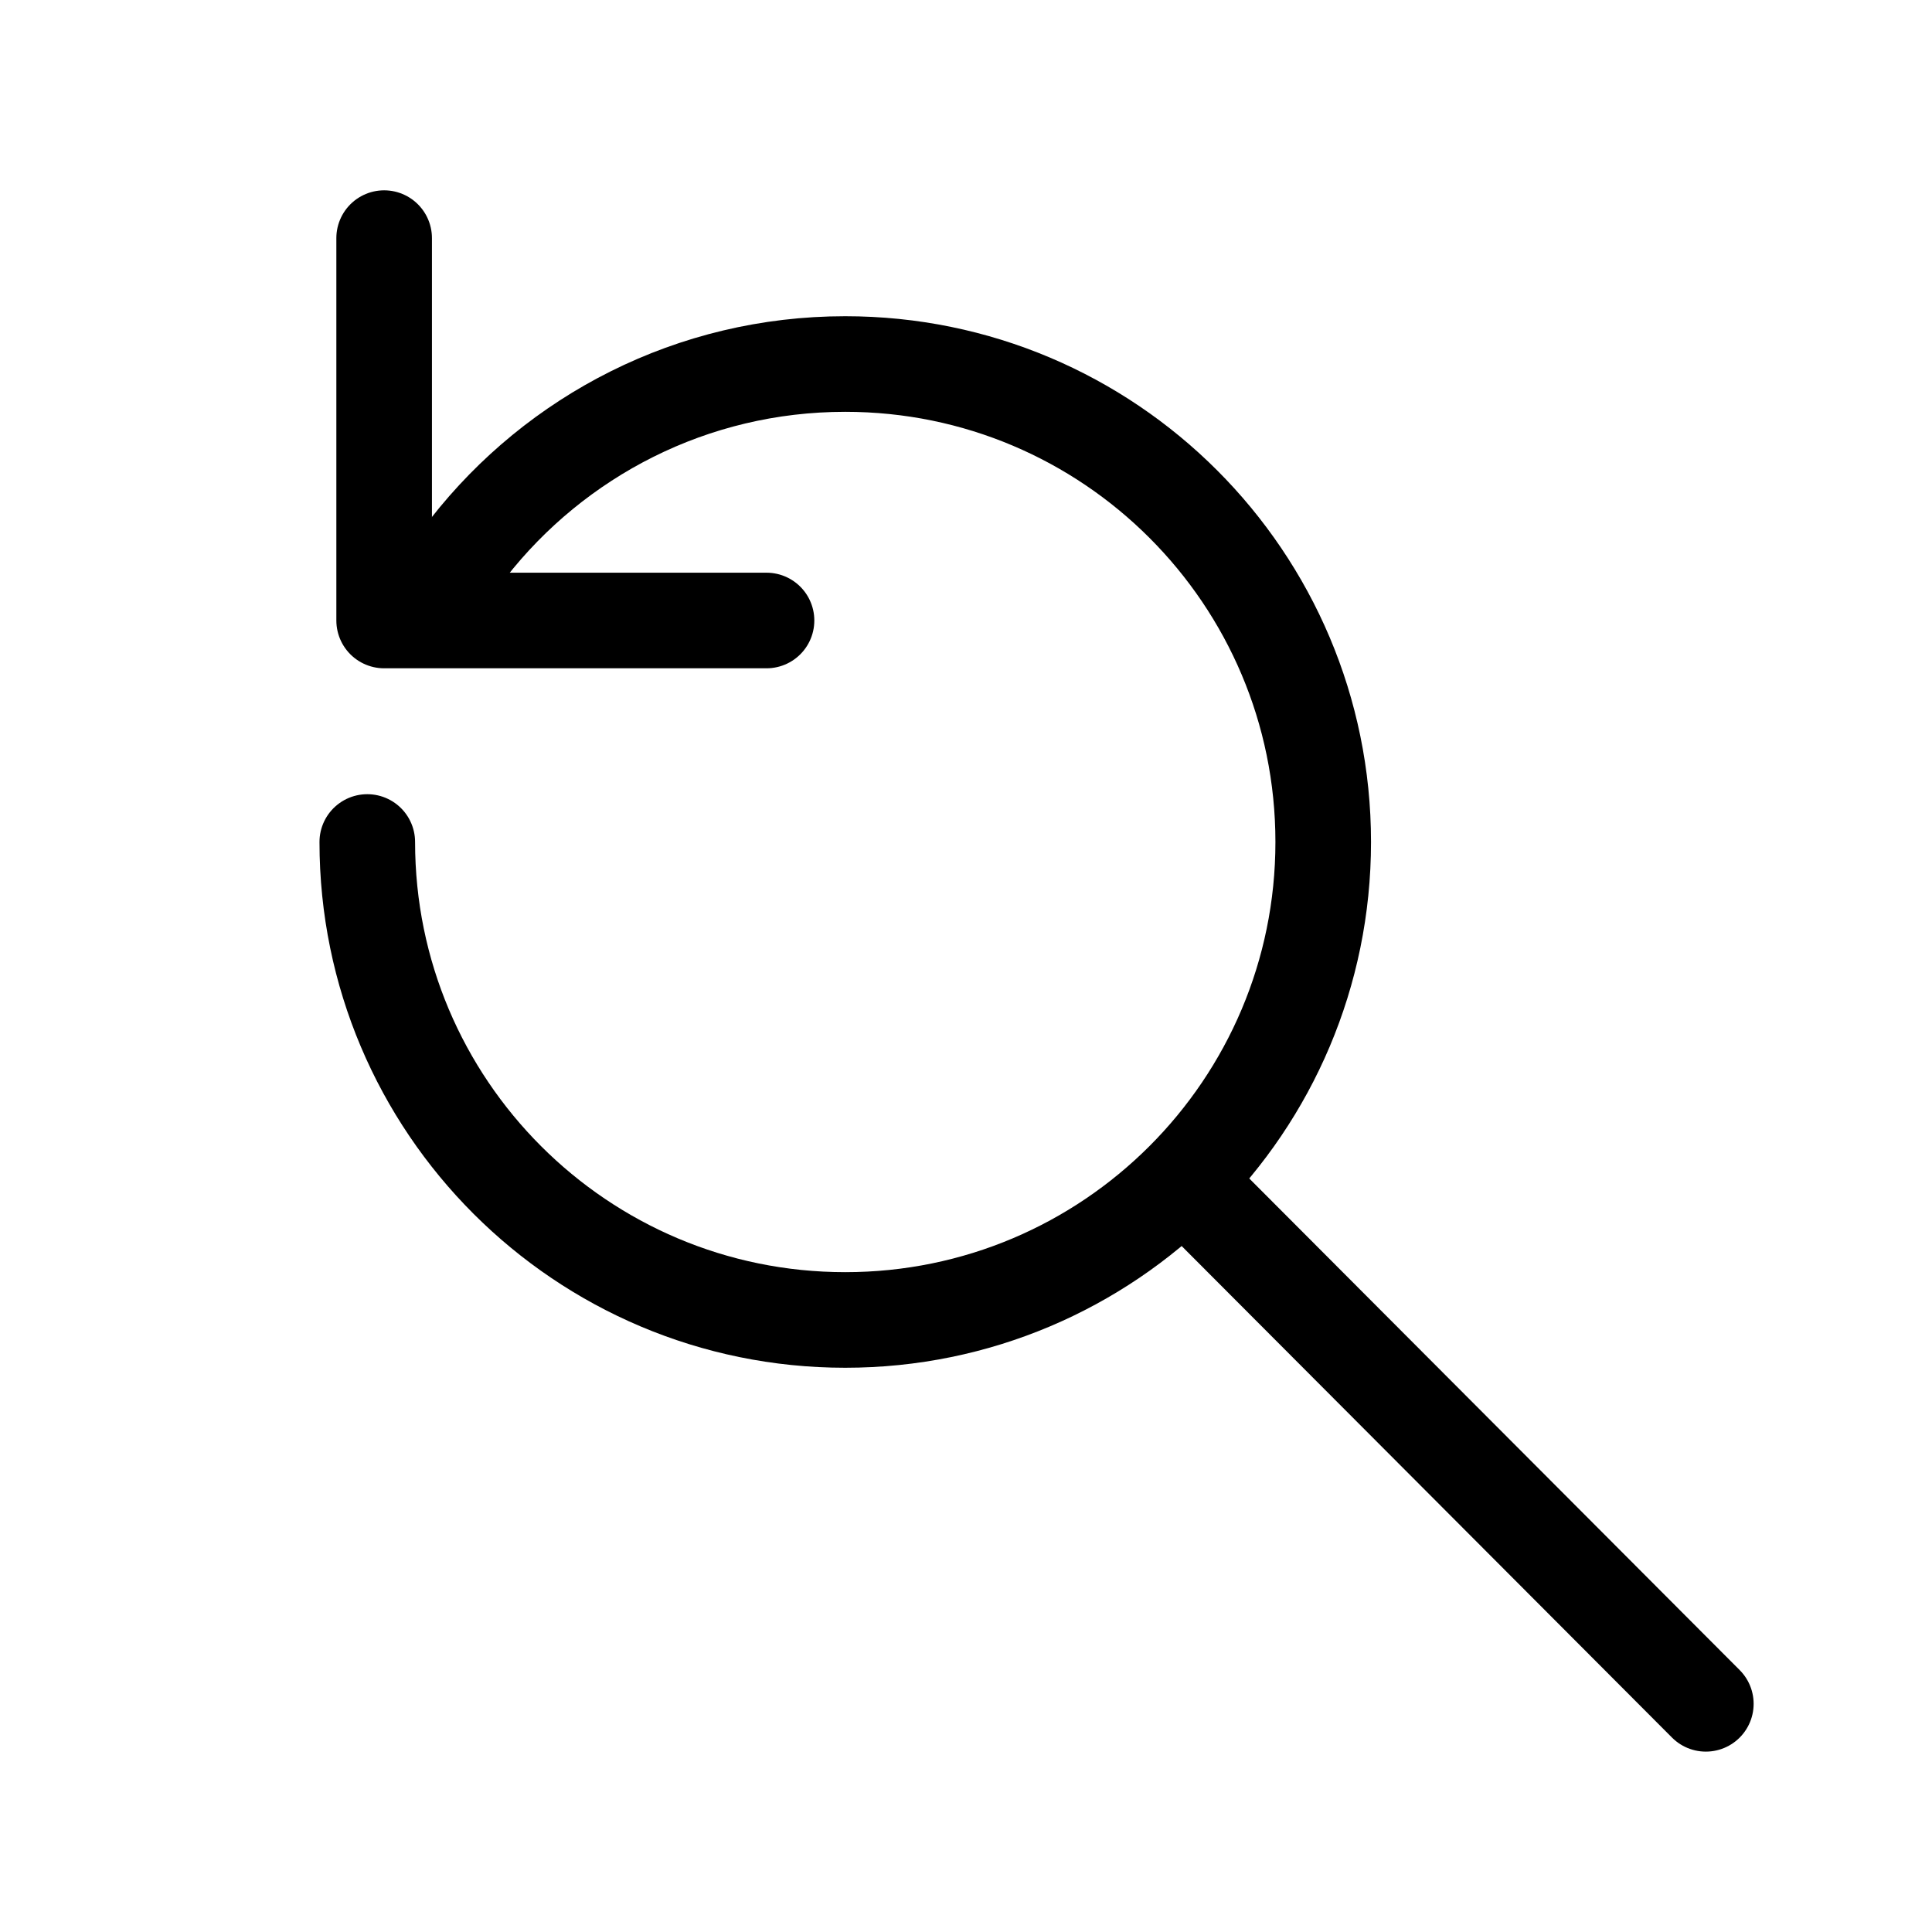
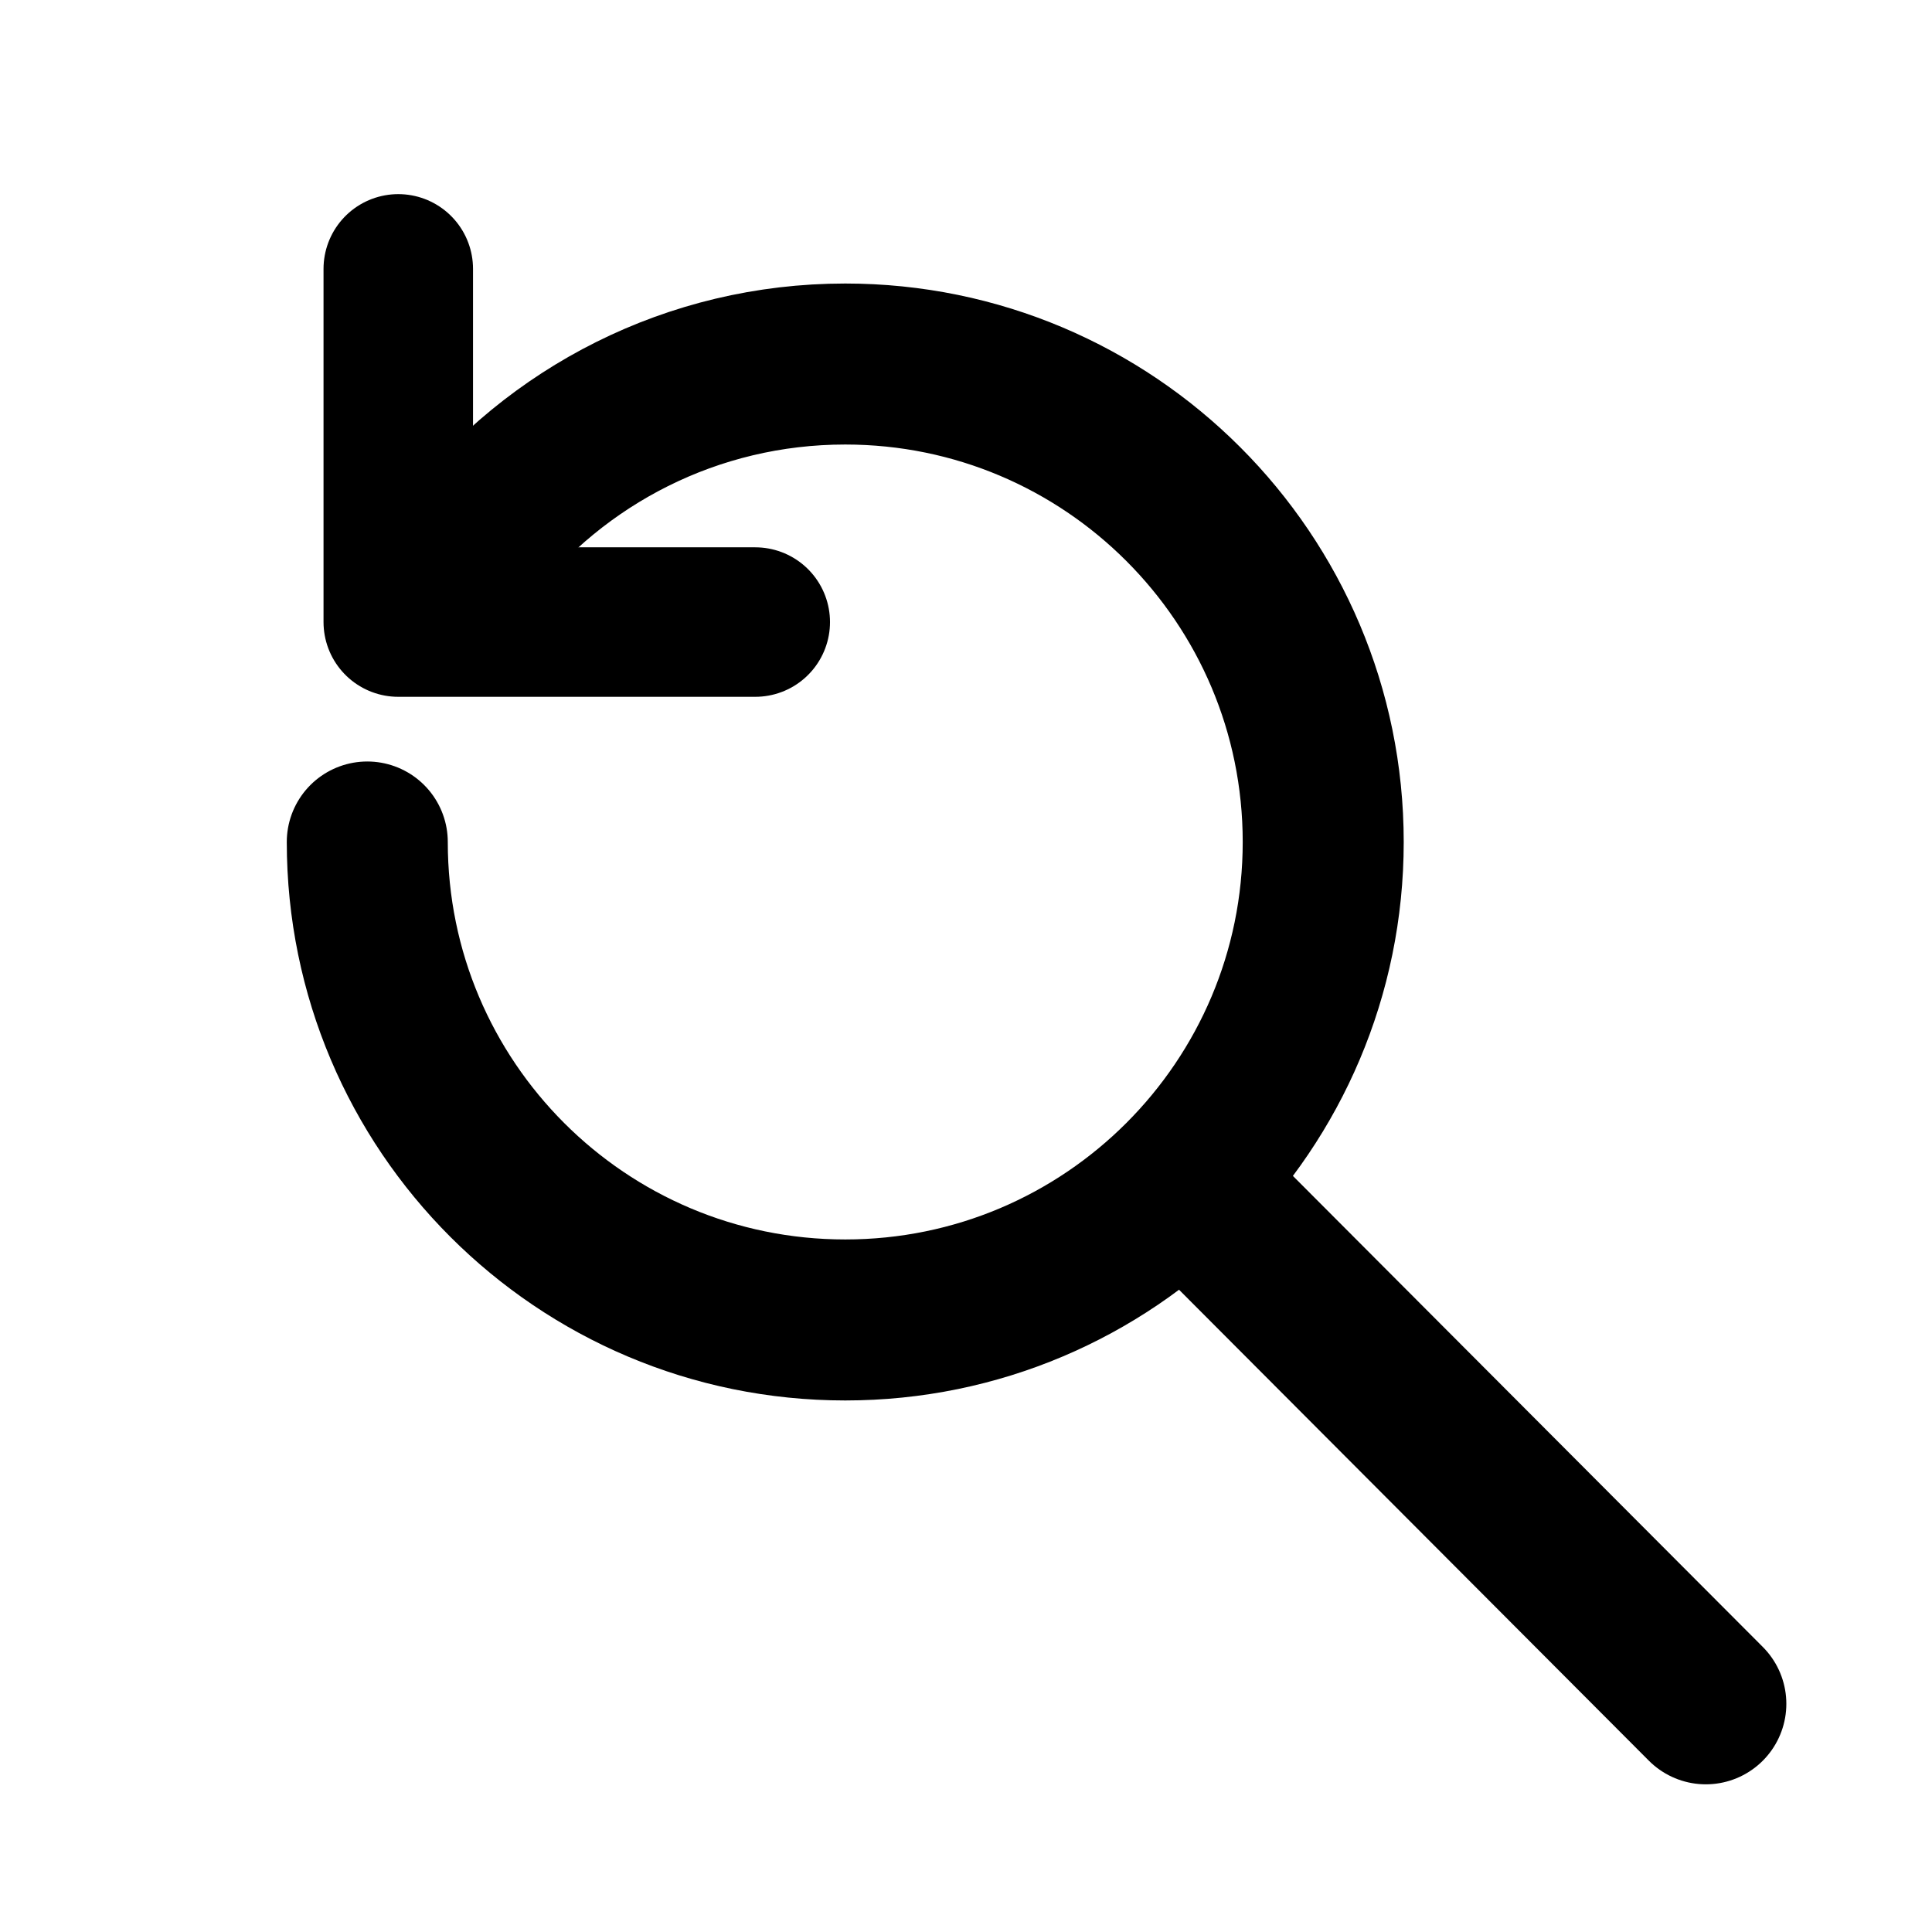
<svg xmlns="http://www.w3.org/2000/svg" height="48" viewBox="0 0 48 48" width="48" version="1.1" id="svg1671">
  <defs id="defs1675" />
  <g fill="none" fill-rule="evenodd" stroke="#2a2e3b" stroke-linecap="round" stroke-linejoin="round" transform="translate(3,1)" id="g1669">
-     <path d="m 6.125,19.919 c 0,6.558 5.317,11.875 11.875,11.875 6.558,0 11.875,-5.317 11.875,-11.875 0,-6.558 -5.317,-11.875 -11.875,-11.875 -3.805,0 -7.192,1.79 -9.366,4.573" id="path1663" style="fill:none;stroke:#000000;stroke-width:2.375" />
-     <path d="M 6.544,4.916 V 14.416 H 16.044" id="path1665" style="stroke:#000000;stroke-width:2.375" />
-     <path d="M 39.381,41.331 26.55,28.469" id="path1667" style="stroke:#000000;stroke-width:2.375" />
+     <path d="m 6.125,19.919 c 0,6.558 5.317,11.875 11.875,11.875 6.558,0 11.875,-5.317 11.875,-11.875 0,-6.558 -5.317,-11.875 -11.875,-11.875 -3.805,0 -7.192,1.79 -9.366,4.573" id="path1663" style="fill:none;stroke:#000000;stroke-width:4;stroke-miterlimit:4;stroke-dasharray:none" />
+     <path d="M 6.895,5.68 V 14.455 H 15.764" id="path1665" style="stroke:#000000;stroke-width:3.714;stroke-miterlimit:4;stroke-dasharray:none" />
+     <path d="M 39.381,41.331 26.55,28.469" id="path1667" style="stroke:#000000;stroke-width:4;stroke-miterlimit:4;stroke-dasharray:none" />
  </g>
</svg>
